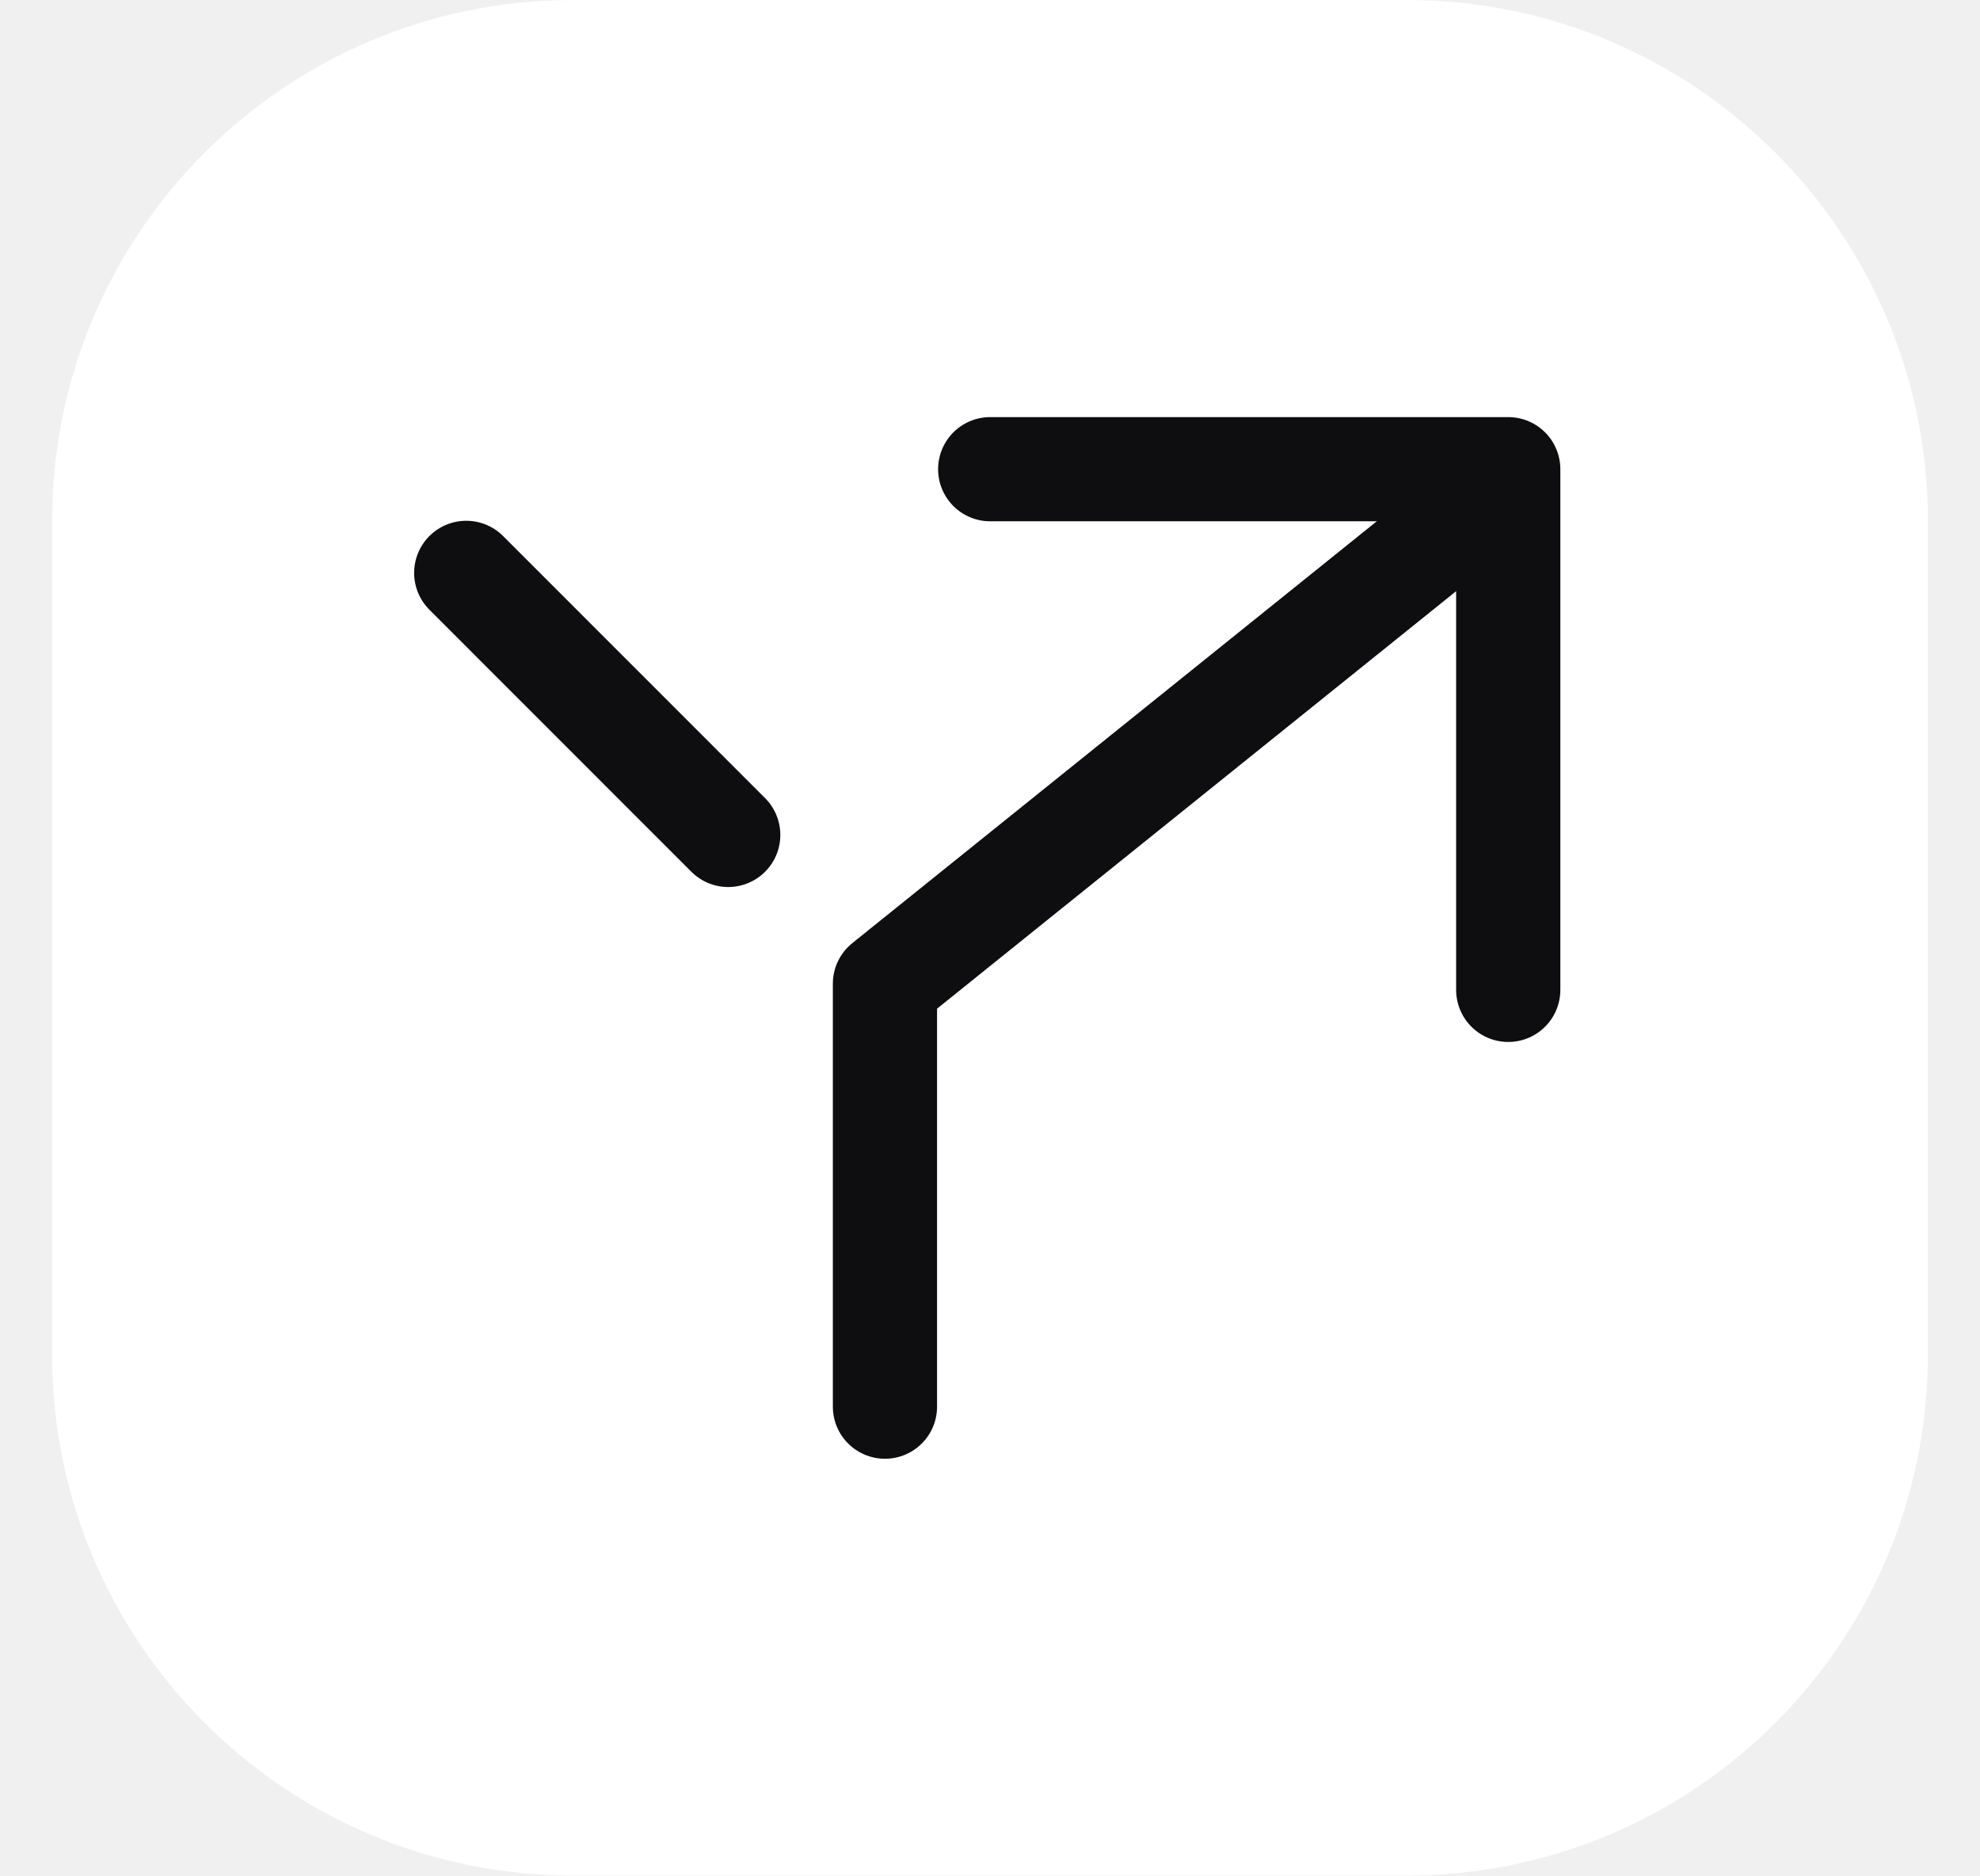
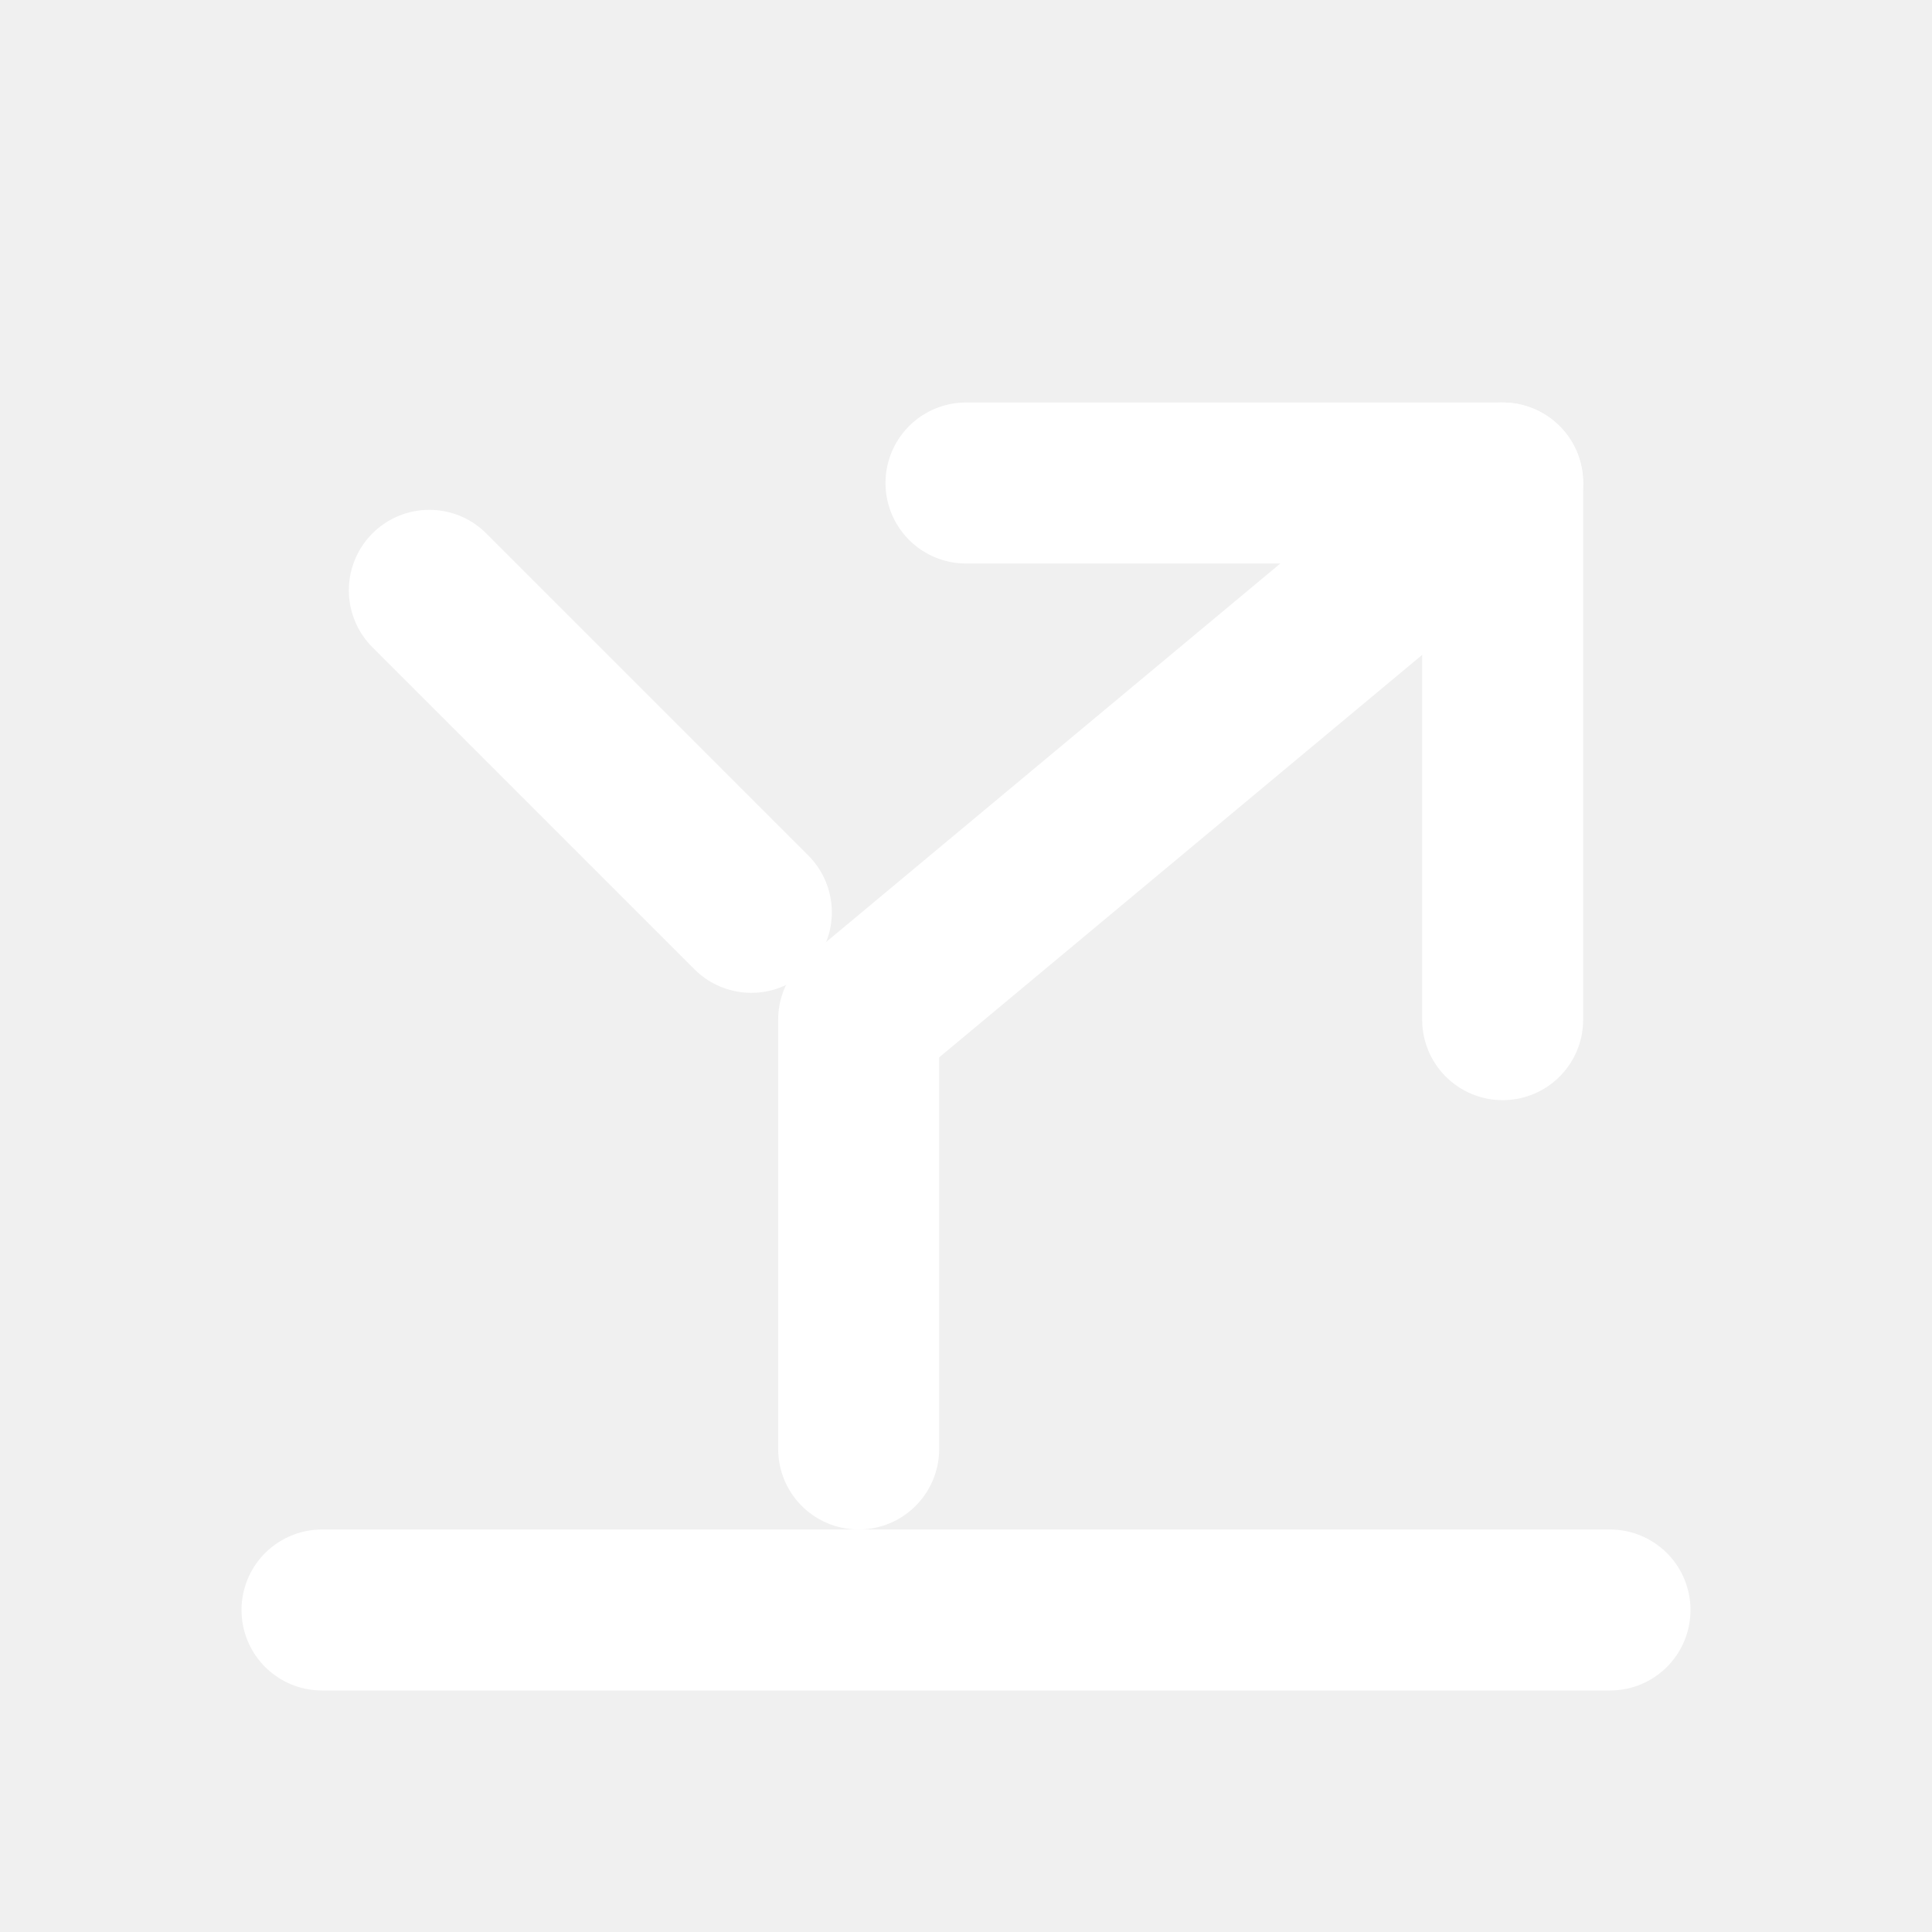
- <svg xmlns="http://www.w3.org/2000/svg" width="19" height="18" viewBox="0 0 19 18" fill="none">
-   <rect x="0.5" width="18" height="18" rx="5" fill="white" />
-   <path d="M8.492 13.5L8.492 9.441L14.019 4.995" stroke="#0E0E11" stroke-linecap="round" stroke-linejoin="round" />
-   <path d="M4.474 5.498L6.988 8.013" stroke="#0E0E11" stroke-linecap="round" stroke-linejoin="round" />
-   <path d="M14.473 9.5L14.473 4.503L9.502 4.503" stroke="#0E0E11" stroke-linecap="round" stroke-linejoin="round" />
+ <svg xmlns="http://www.w3.org/2000/svg" width="18" height="18" viewBox="0 0 18 18" fill="none">
+   <path d="M4 5.5L7 8.5" stroke="white" stroke-width="1.5" stroke-linecap="round" stroke-linejoin="round" />
+   <path d="M8 13.5V9.5L14 4.5" stroke="white" stroke-width="1.5" stroke-linecap="round" stroke-linejoin="round" />
+   <path d="M14 9.5V4.5H9" stroke="white" stroke-width="1.5" stroke-linecap="round" stroke-linejoin="round" />
+   <path d="M3 15H15" stroke="white" stroke-width="1.5" stroke-linecap="round" />
</svg>
